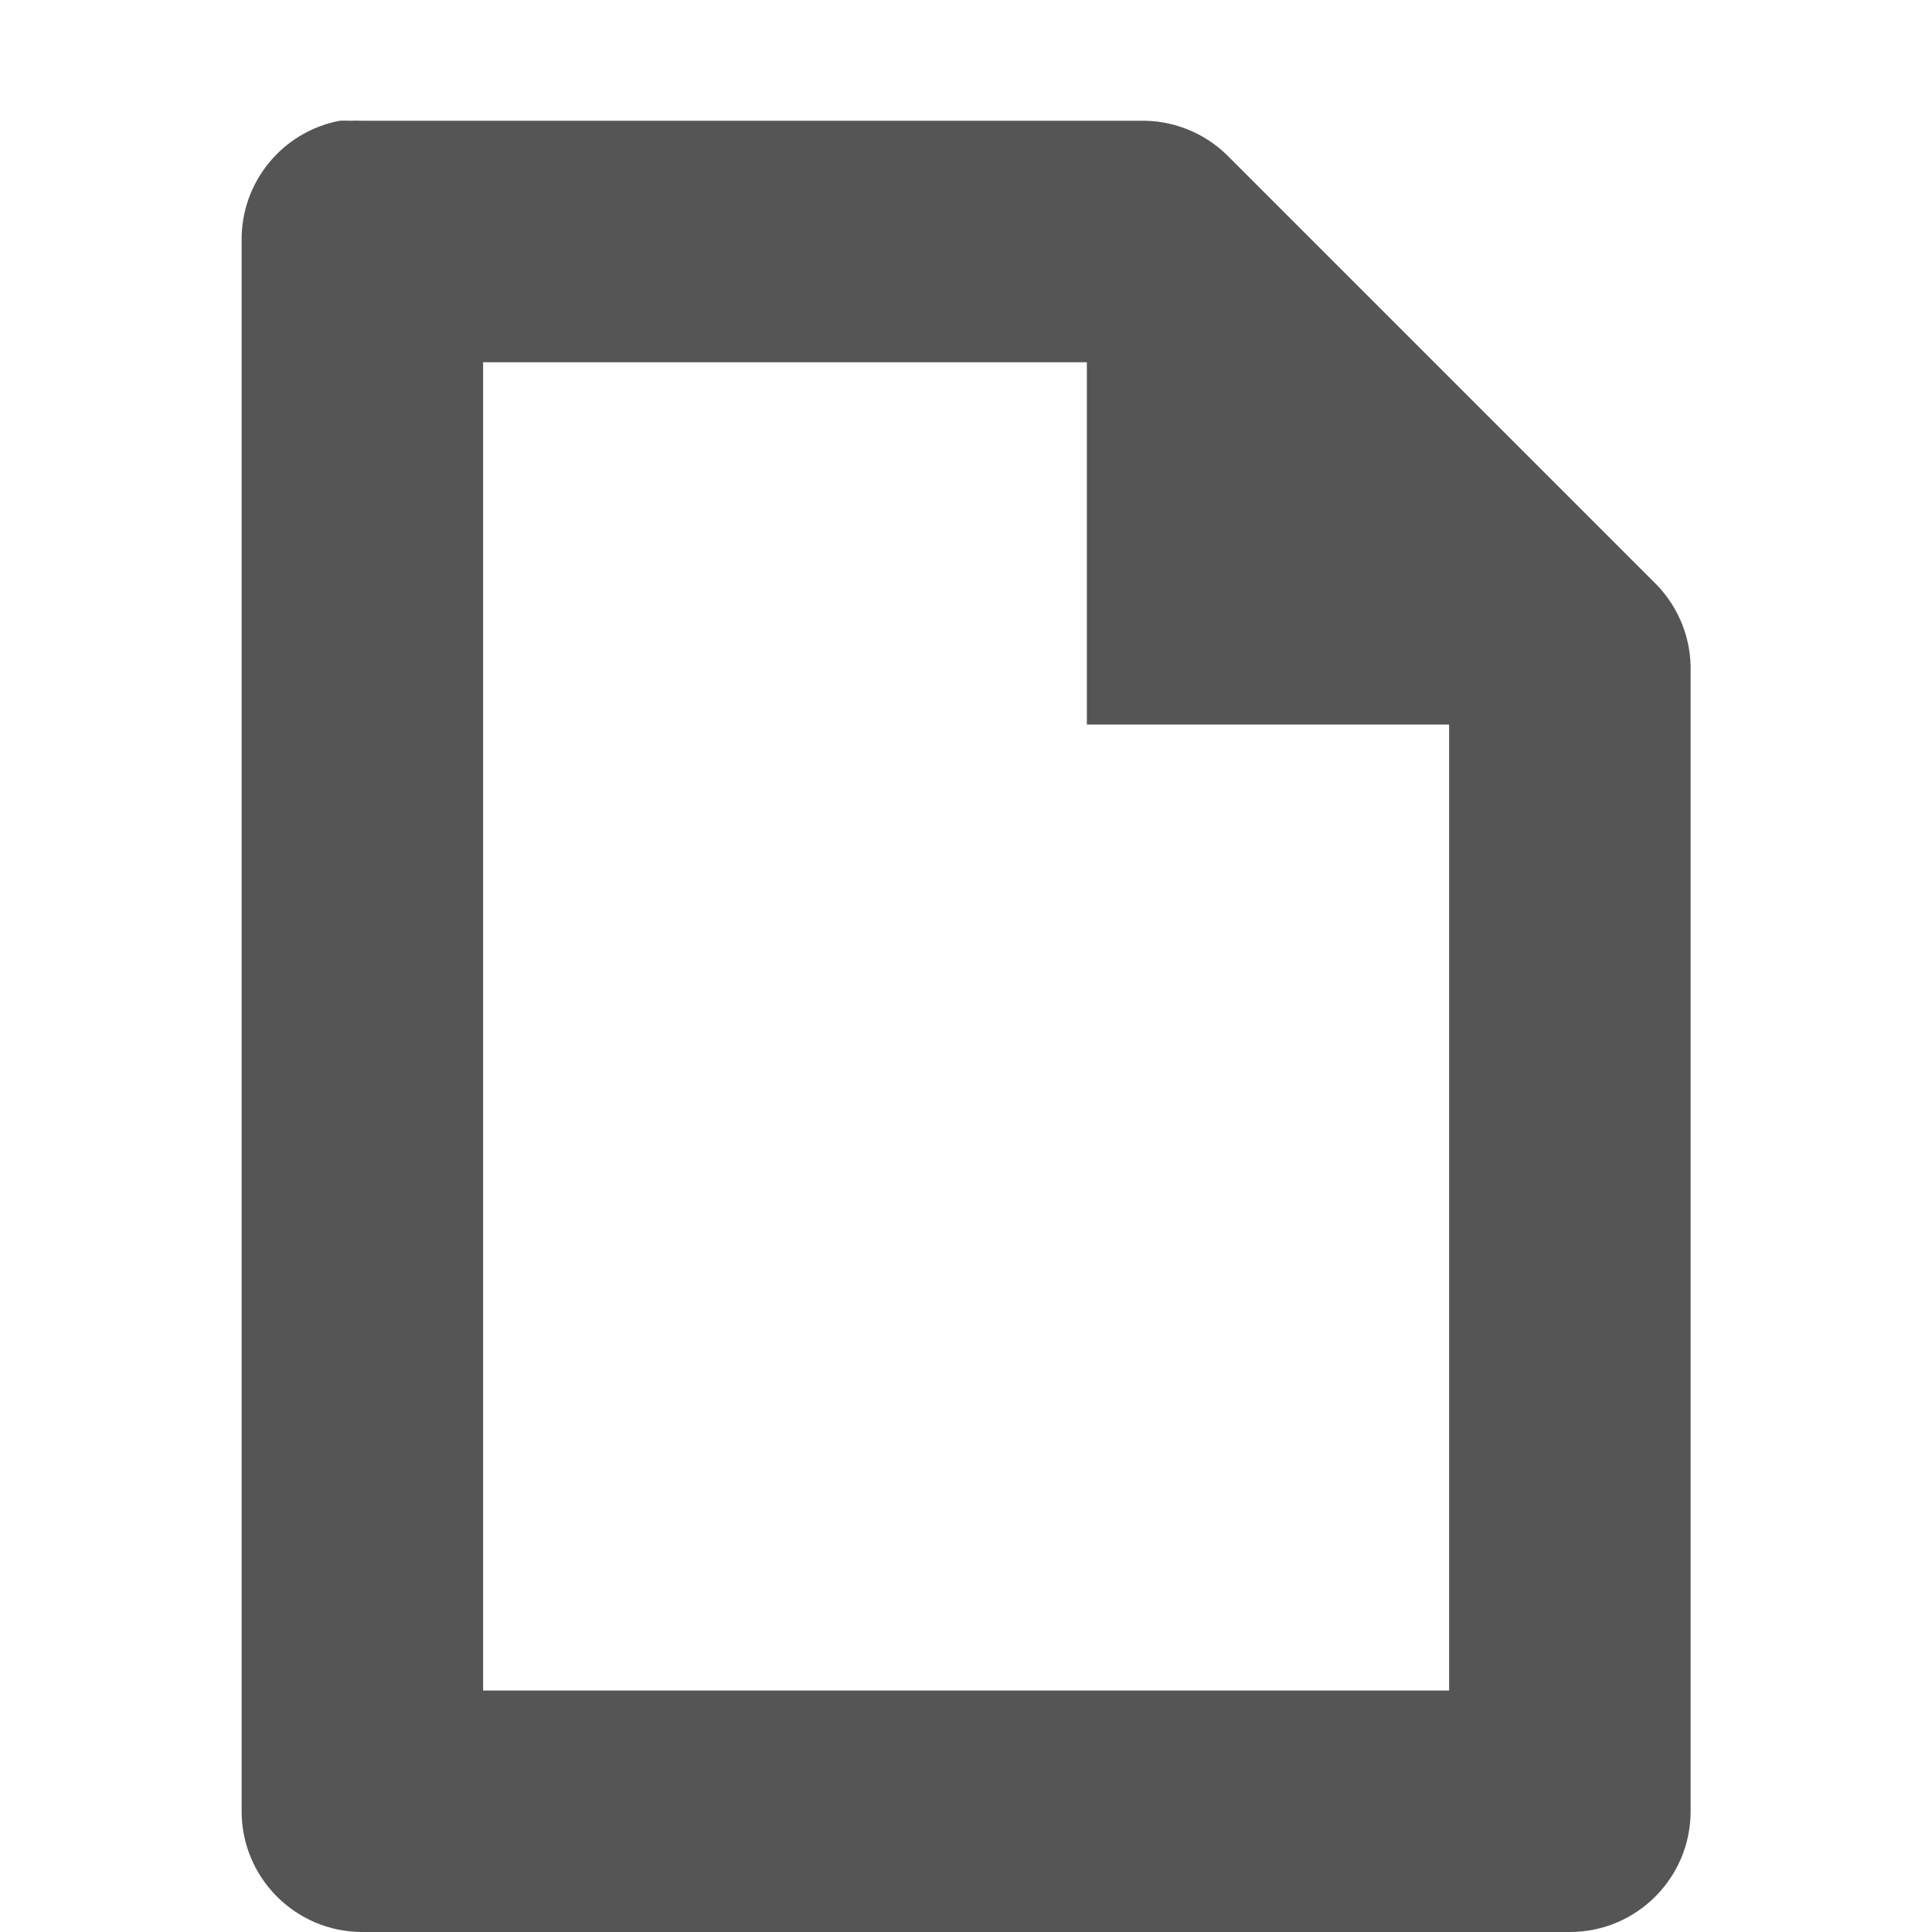
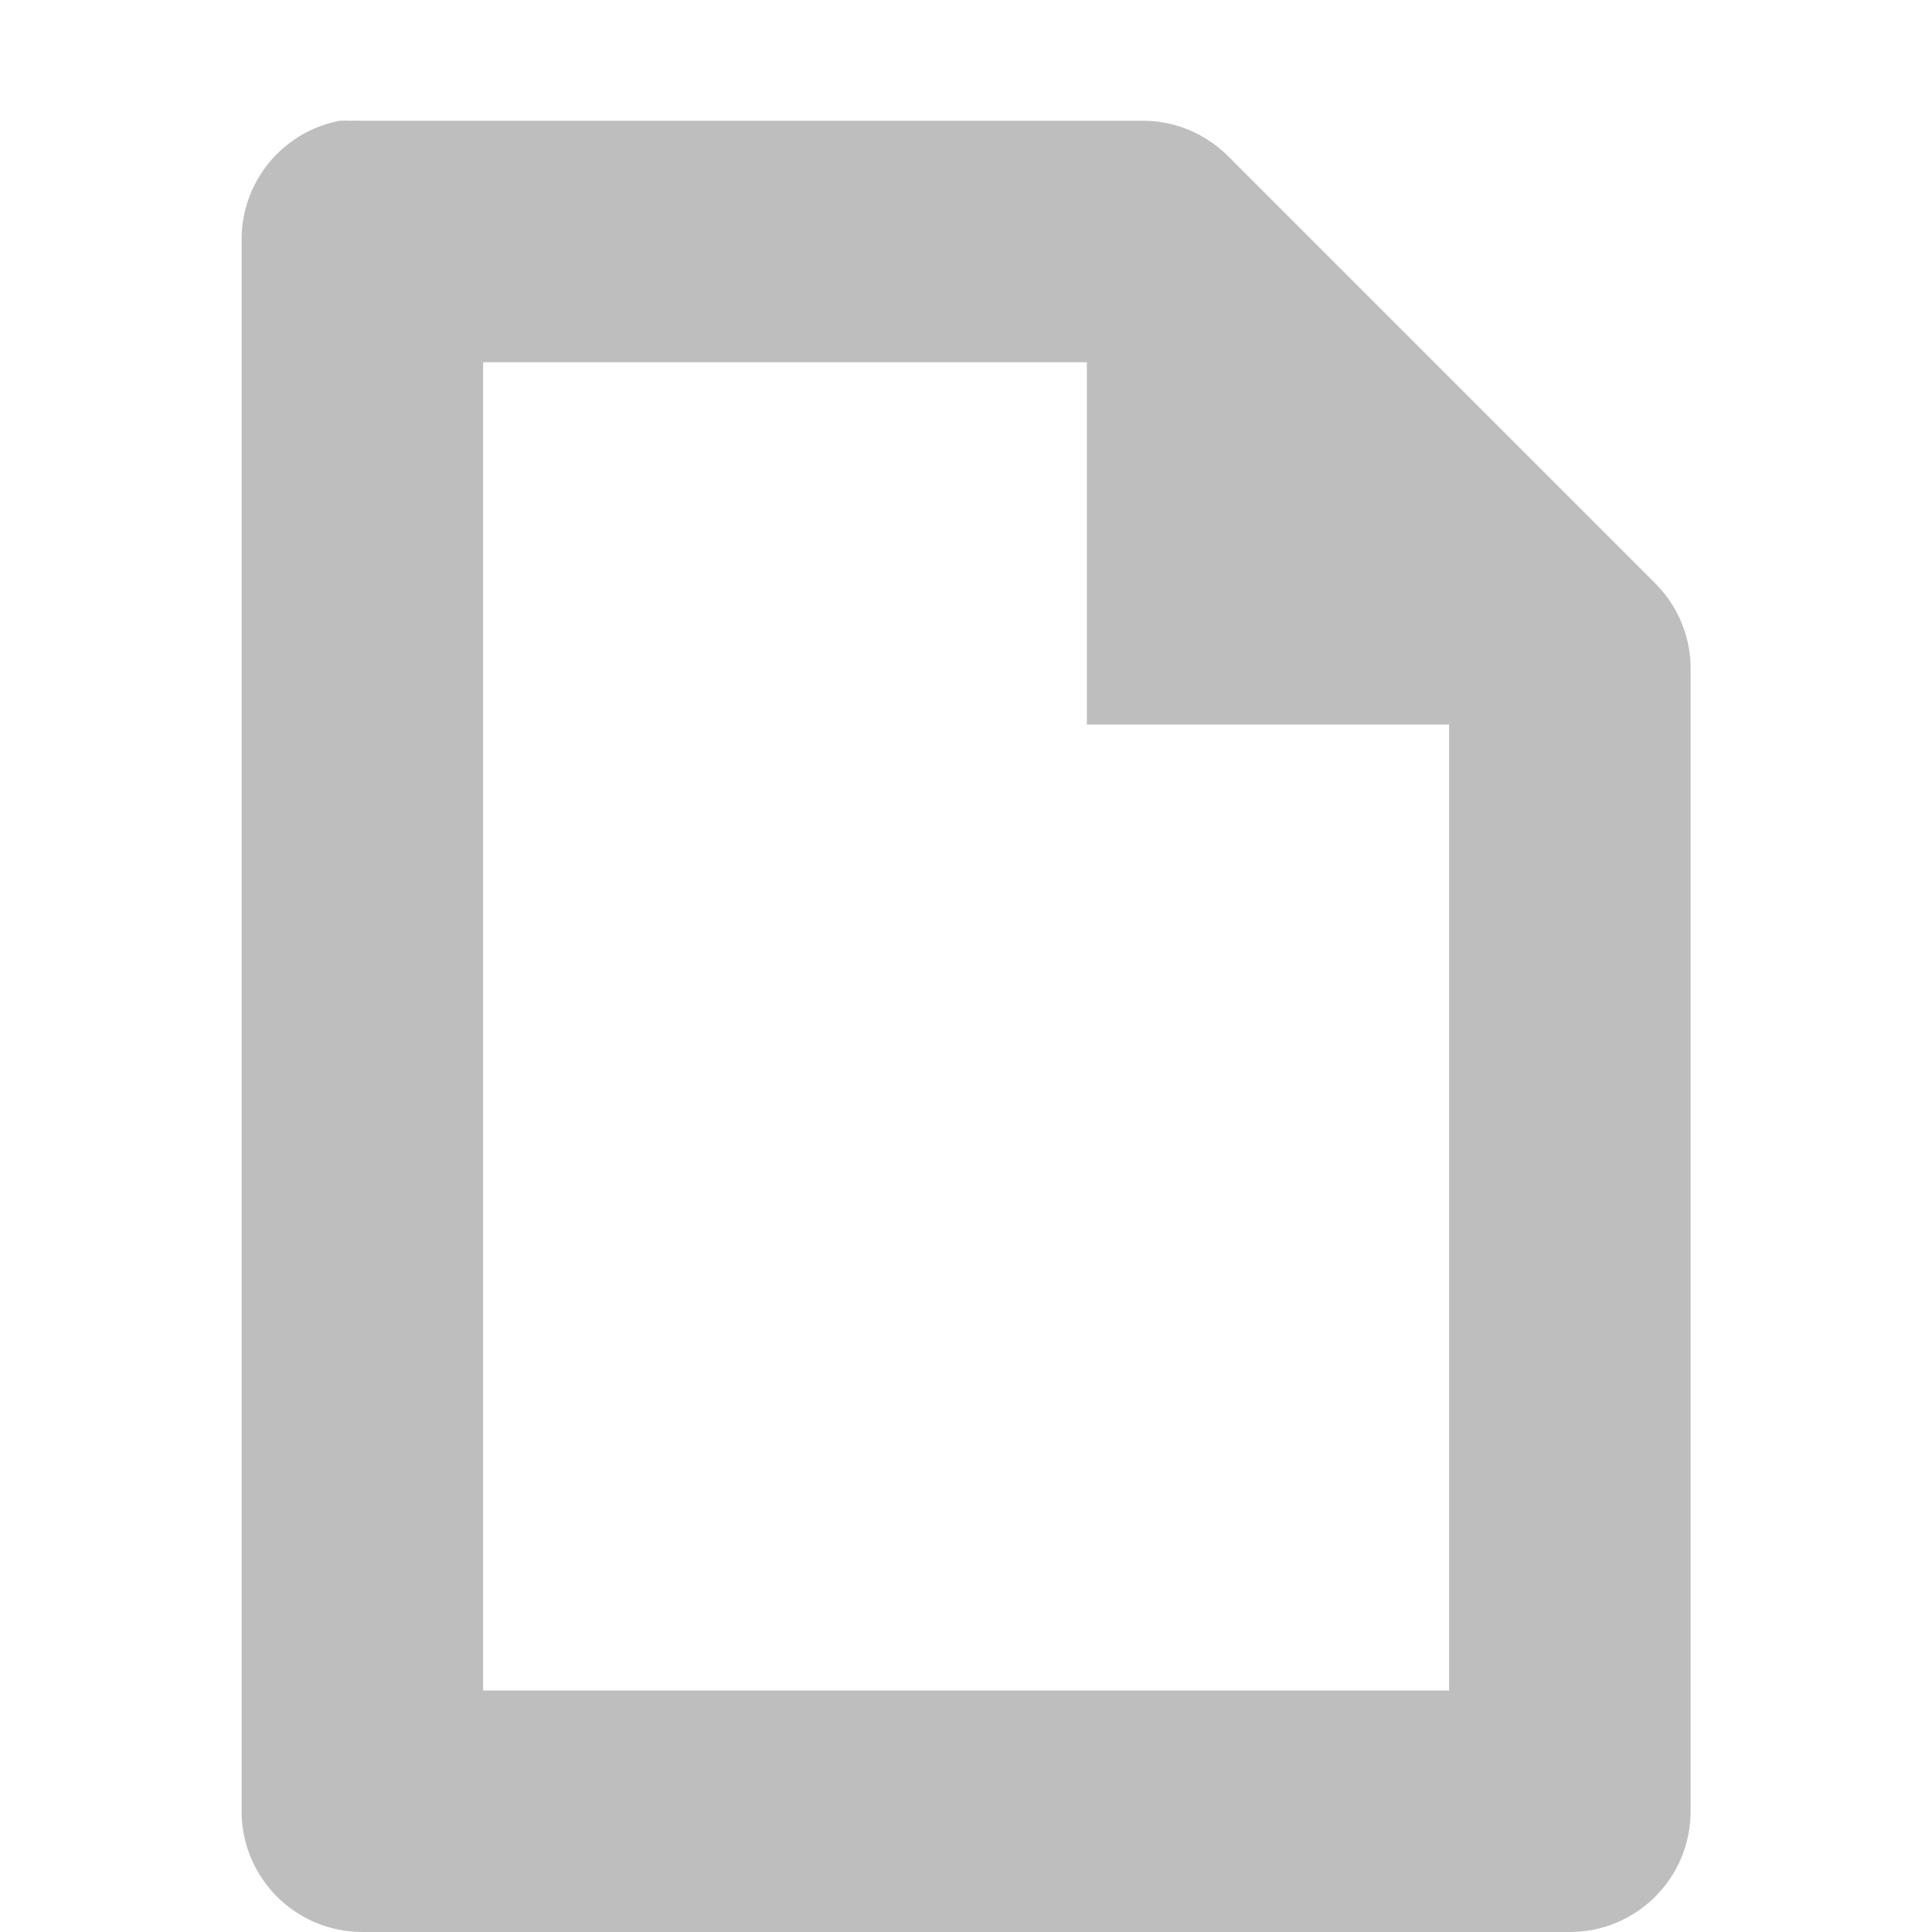
<svg xmlns="http://www.w3.org/2000/svg" xmlns:ns1="http://www.openswatchbook.org/uri/2009/osb" height="16" id="svg7384" style="enable-background:new" version="1.1" width="16">
  <defs id="defs7386">
    <linearGradient id="linearGradient5606" ns1:paint="solid">
      <stop id="stop5608" offset="0" style="stop-color:#000000;stop-opacity:1;" />
    </linearGradient>
    <filter color-interpolation-filters="sRGB" id="filter7554">
      <feBlend id="feBlend7556" in2="BackgroundImage" mode="darken" />
    </filter>
  </defs>
  <g id="layer9" style="display:inline" transform="translate(-687,307)" />
  <g id="layer10" style="display:inline;filter:url(#filter7554)" transform="translate(-687,307)" />
  <g id="layer1" style="display:inline" transform="translate(-445.9998,-310)" />
  <g id="layer14" style="display:inline" transform="translate(-687,307)">
-     <path d="m 689.813,-306 a 1,1 0 0 0 -0.812,1 l 0,13 a 1,1 0 0 0 1,1 l 10,0 a 1,1 0 0 0 1,-1 l 0,-9.438 a 1,1 0 0 0 -0.281,-0.719 l -3.562,-3.562 A 1,1 0 0 0 696.438,-306 l -6.438,0 a 1,1 0 0 0 -0.094,0 1,1 0 0 0 -0.094,0 z m 1.188,2 5,0 0,3 3,0 0,8 -8,0 0,-11 z" id="path1234" style="font-size:medium;font-style:normal;font-variant:normal;font-weight:normal;font-stretch:normal;text-indent:0;text-align:start;text-decoration:none;line-height:normal;letter-spacing:normal;word-spacing:normal;text-transform:none;direction:ltr;block-progression:tb;writing-mode:lr-tb;text-anchor:start;baseline-shift:baseline;color:#000000;fill:#555555;fill-opacity:1;stroke:none;stroke-width:2;marker:none;visibility:visible;display:inline;overflow:visible;enable-background:accumulate;font-family:Sans;-inkscape-font-specification:Sans" />
+     <path d="m 689.813,-306 a 1,1 0 0 0 -0.812,1 l 0,13 a 1,1 0 0 0 1,1 l 10,0 a 1,1 0 0 0 1,-1 l 0,-9.438 a 1,1 0 0 0 -0.281,-0.719 l -3.562,-3.562 A 1,1 0 0 0 696.438,-306 l -6.438,0 a 1,1 0 0 0 -0.094,0 1,1 0 0 0 -0.094,0 z m 1.188,2 5,0 0,3 3,0 0,8 -8,0 0,-11 z" id="path1234" style="font-size:medium;font-style:normal;font-variant:normal;font-weight:normal;font-stretch:normal;text-indent:0;text-align:start;text-decoration:none;line-height:normal;letter-spacing:normal;word-spacing:normal;text-transform:none;direction:ltr;block-progression:tb;writing-mode:lr-tb;text-anchor:start;baseline-shift:baseline;color:#000000;fill:#bebebe;fill-opacity:1;stroke:none;stroke-width:2;marker:none;visibility:visible;display:inline;overflow:visible;enable-background:accumulate;font-family:Sans;-inkscape-font-specification:Sans" />
  </g>
  <g id="layer15" style="display:inline" transform="translate(-687,307)" />
  <g id="g71291" style="display:inline" transform="translate(-687,307)" />
  <g id="layer2" style="display:inline" transform="translate(-445.9998,-160)" />
  <g id="g6058" style="display:inline" transform="translate(-445.9998,-160)" />
  <g id="layer12" style="display:inline" transform="translate(-687,307)" />
</svg>
